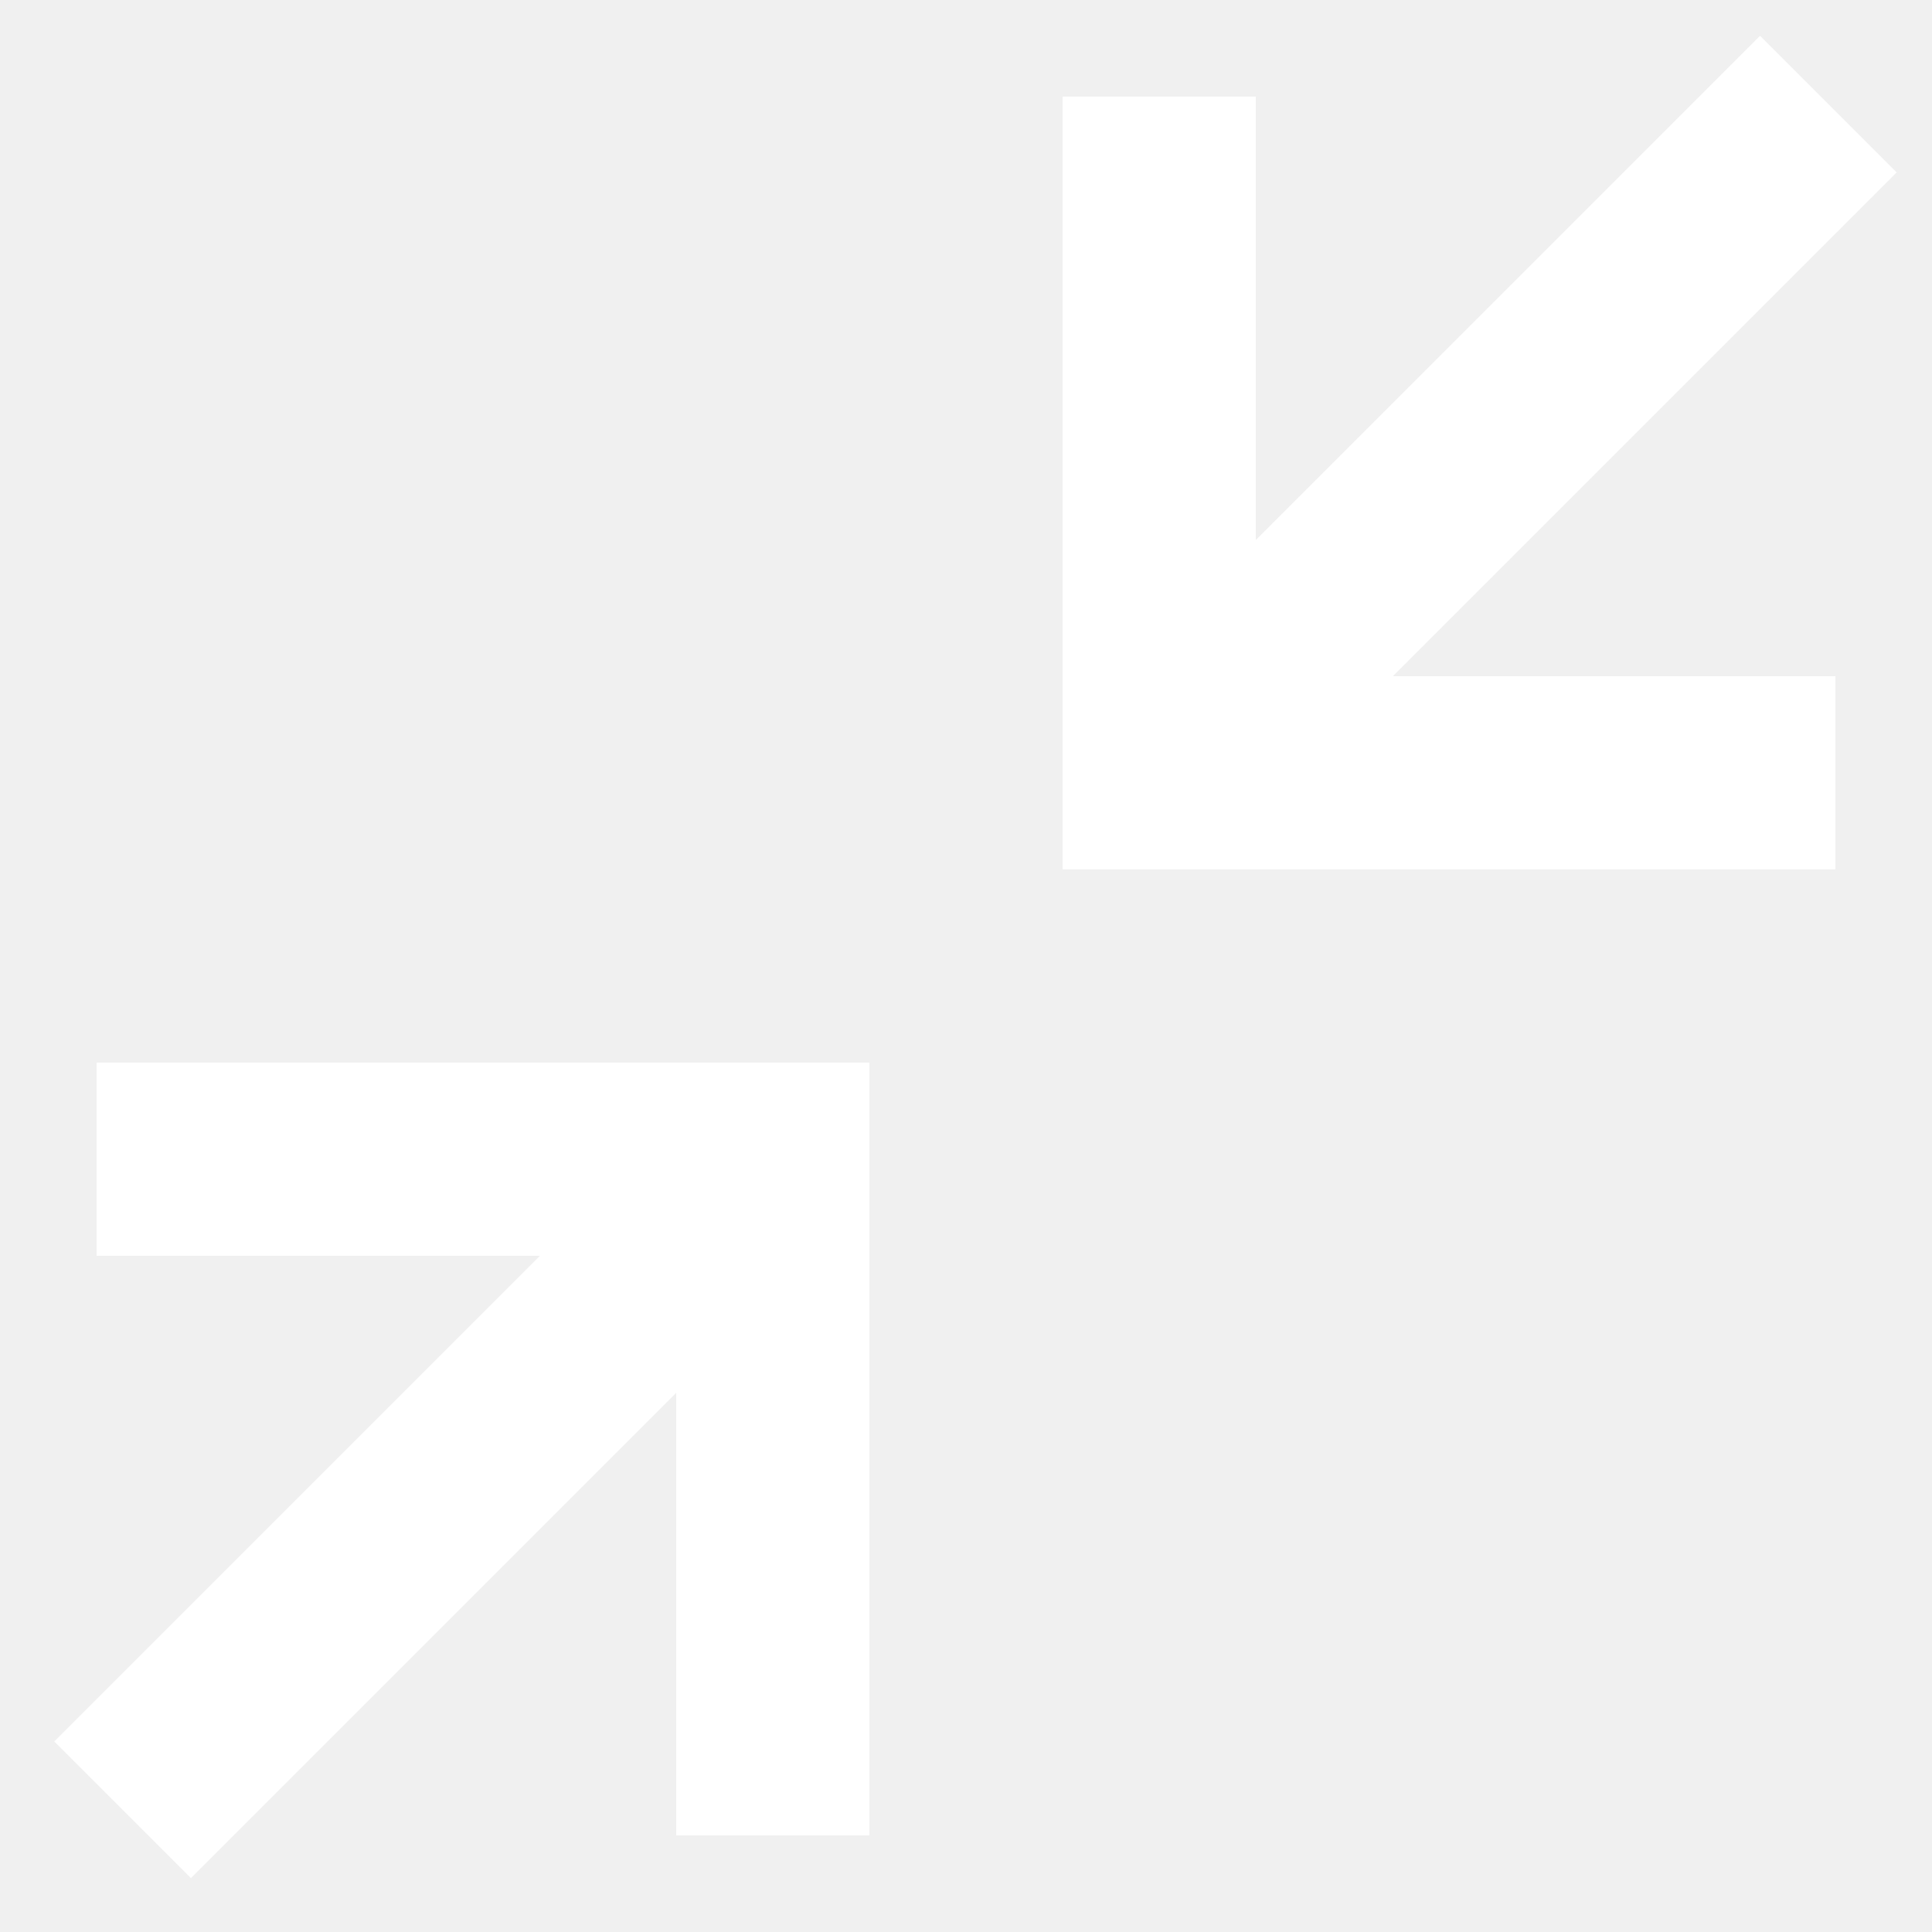
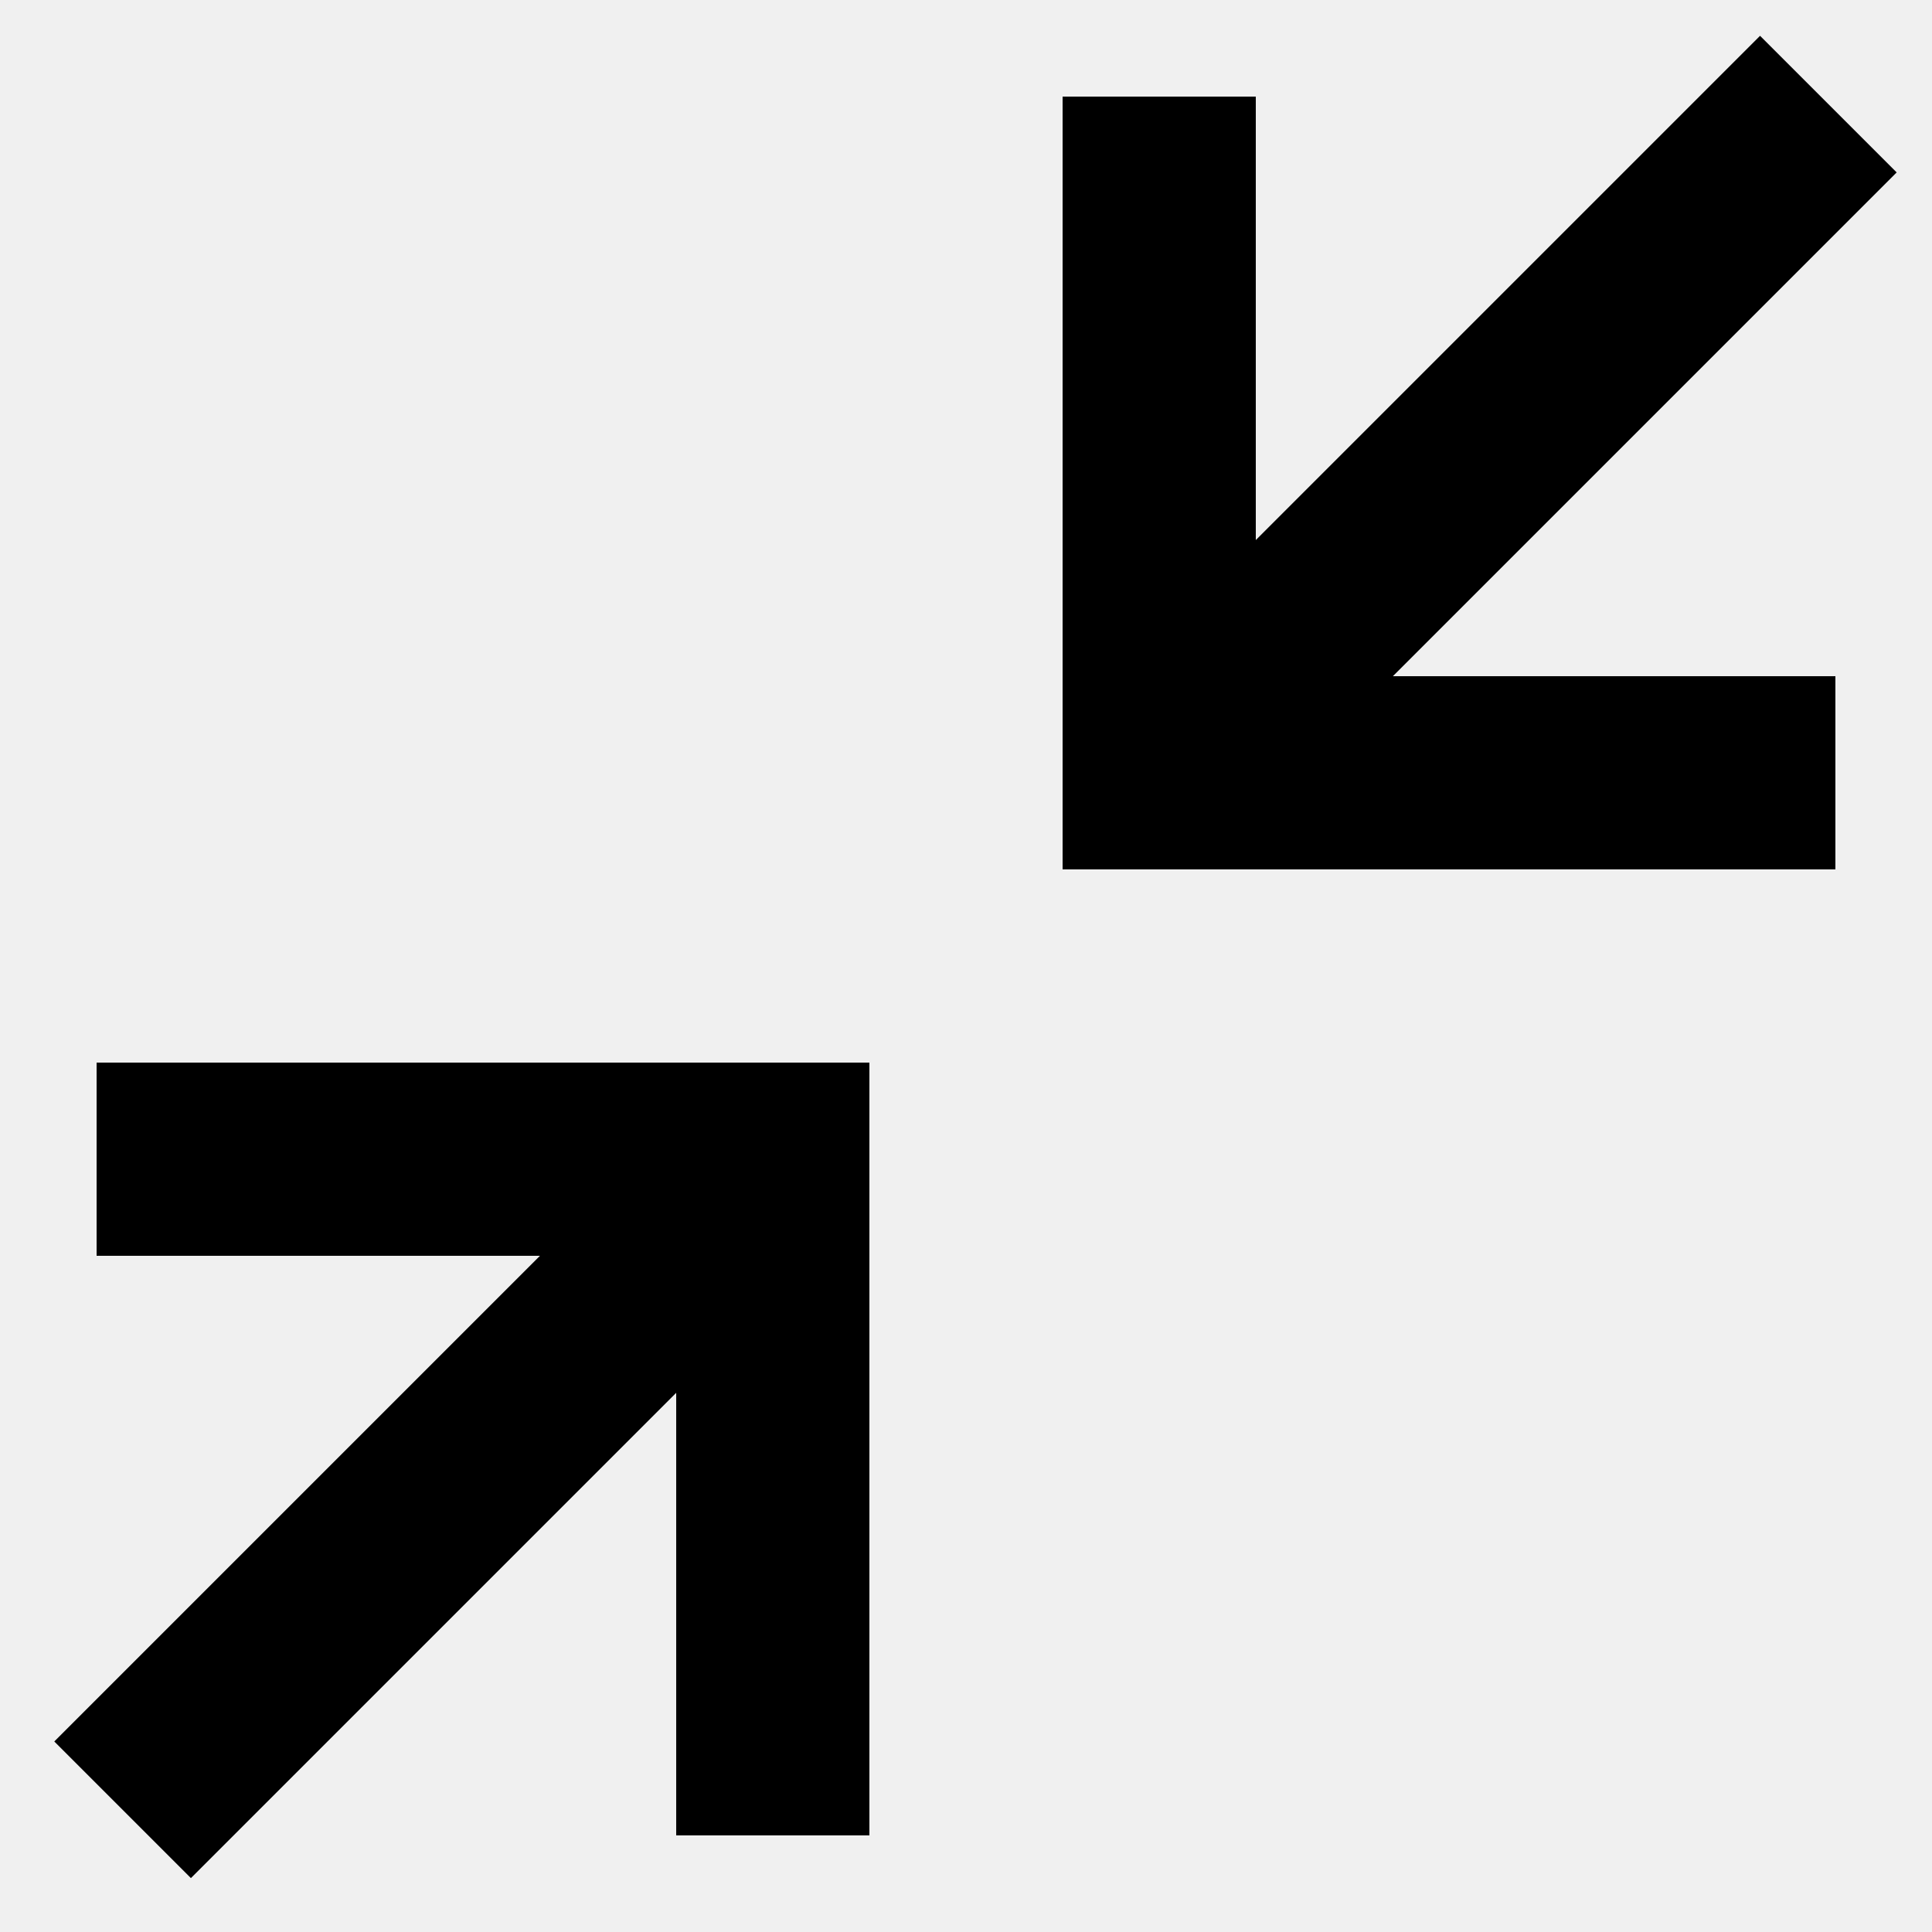
<svg xmlns="http://www.w3.org/2000/svg" width="20" height="20" viewBox="0 0 20 20" fill="none">
-   <rect x="7.634" y="13.078" width="8" height="1" transform="rotate(135 7.63359 13.0778)" fill="white" stroke="white" />
-   <rect x="12.563" y="6.735" width="8" height="1" transform="rotate(-45 12.5626 6.73462)" fill="white" stroke="white" />
-   <path d="M1 12L8 12L8 19" stroke="white" stroke-width="2" />
-   <path d="M19 8L12 8L12 1" stroke="white" stroke-width="2" />
+   <rect x="7.634" y="13.078" width="8" height="1" transform="rotate(135 7.63359 13.0778)" fill="currentColor" stroke="currentColor" />
+   <rect x="12.563" y="6.735" width="8" height="1" transform="rotate(-45 12.5626 6.73462)" fill="currentColor" stroke="currentColor" />
+   <path d="M1 12L8 12L8 19" stroke="currentColor" stroke-width="2" />
+   <path d="M19 8L12 8L12 1" stroke="currentColor" stroke-width="2" />
</svg>
